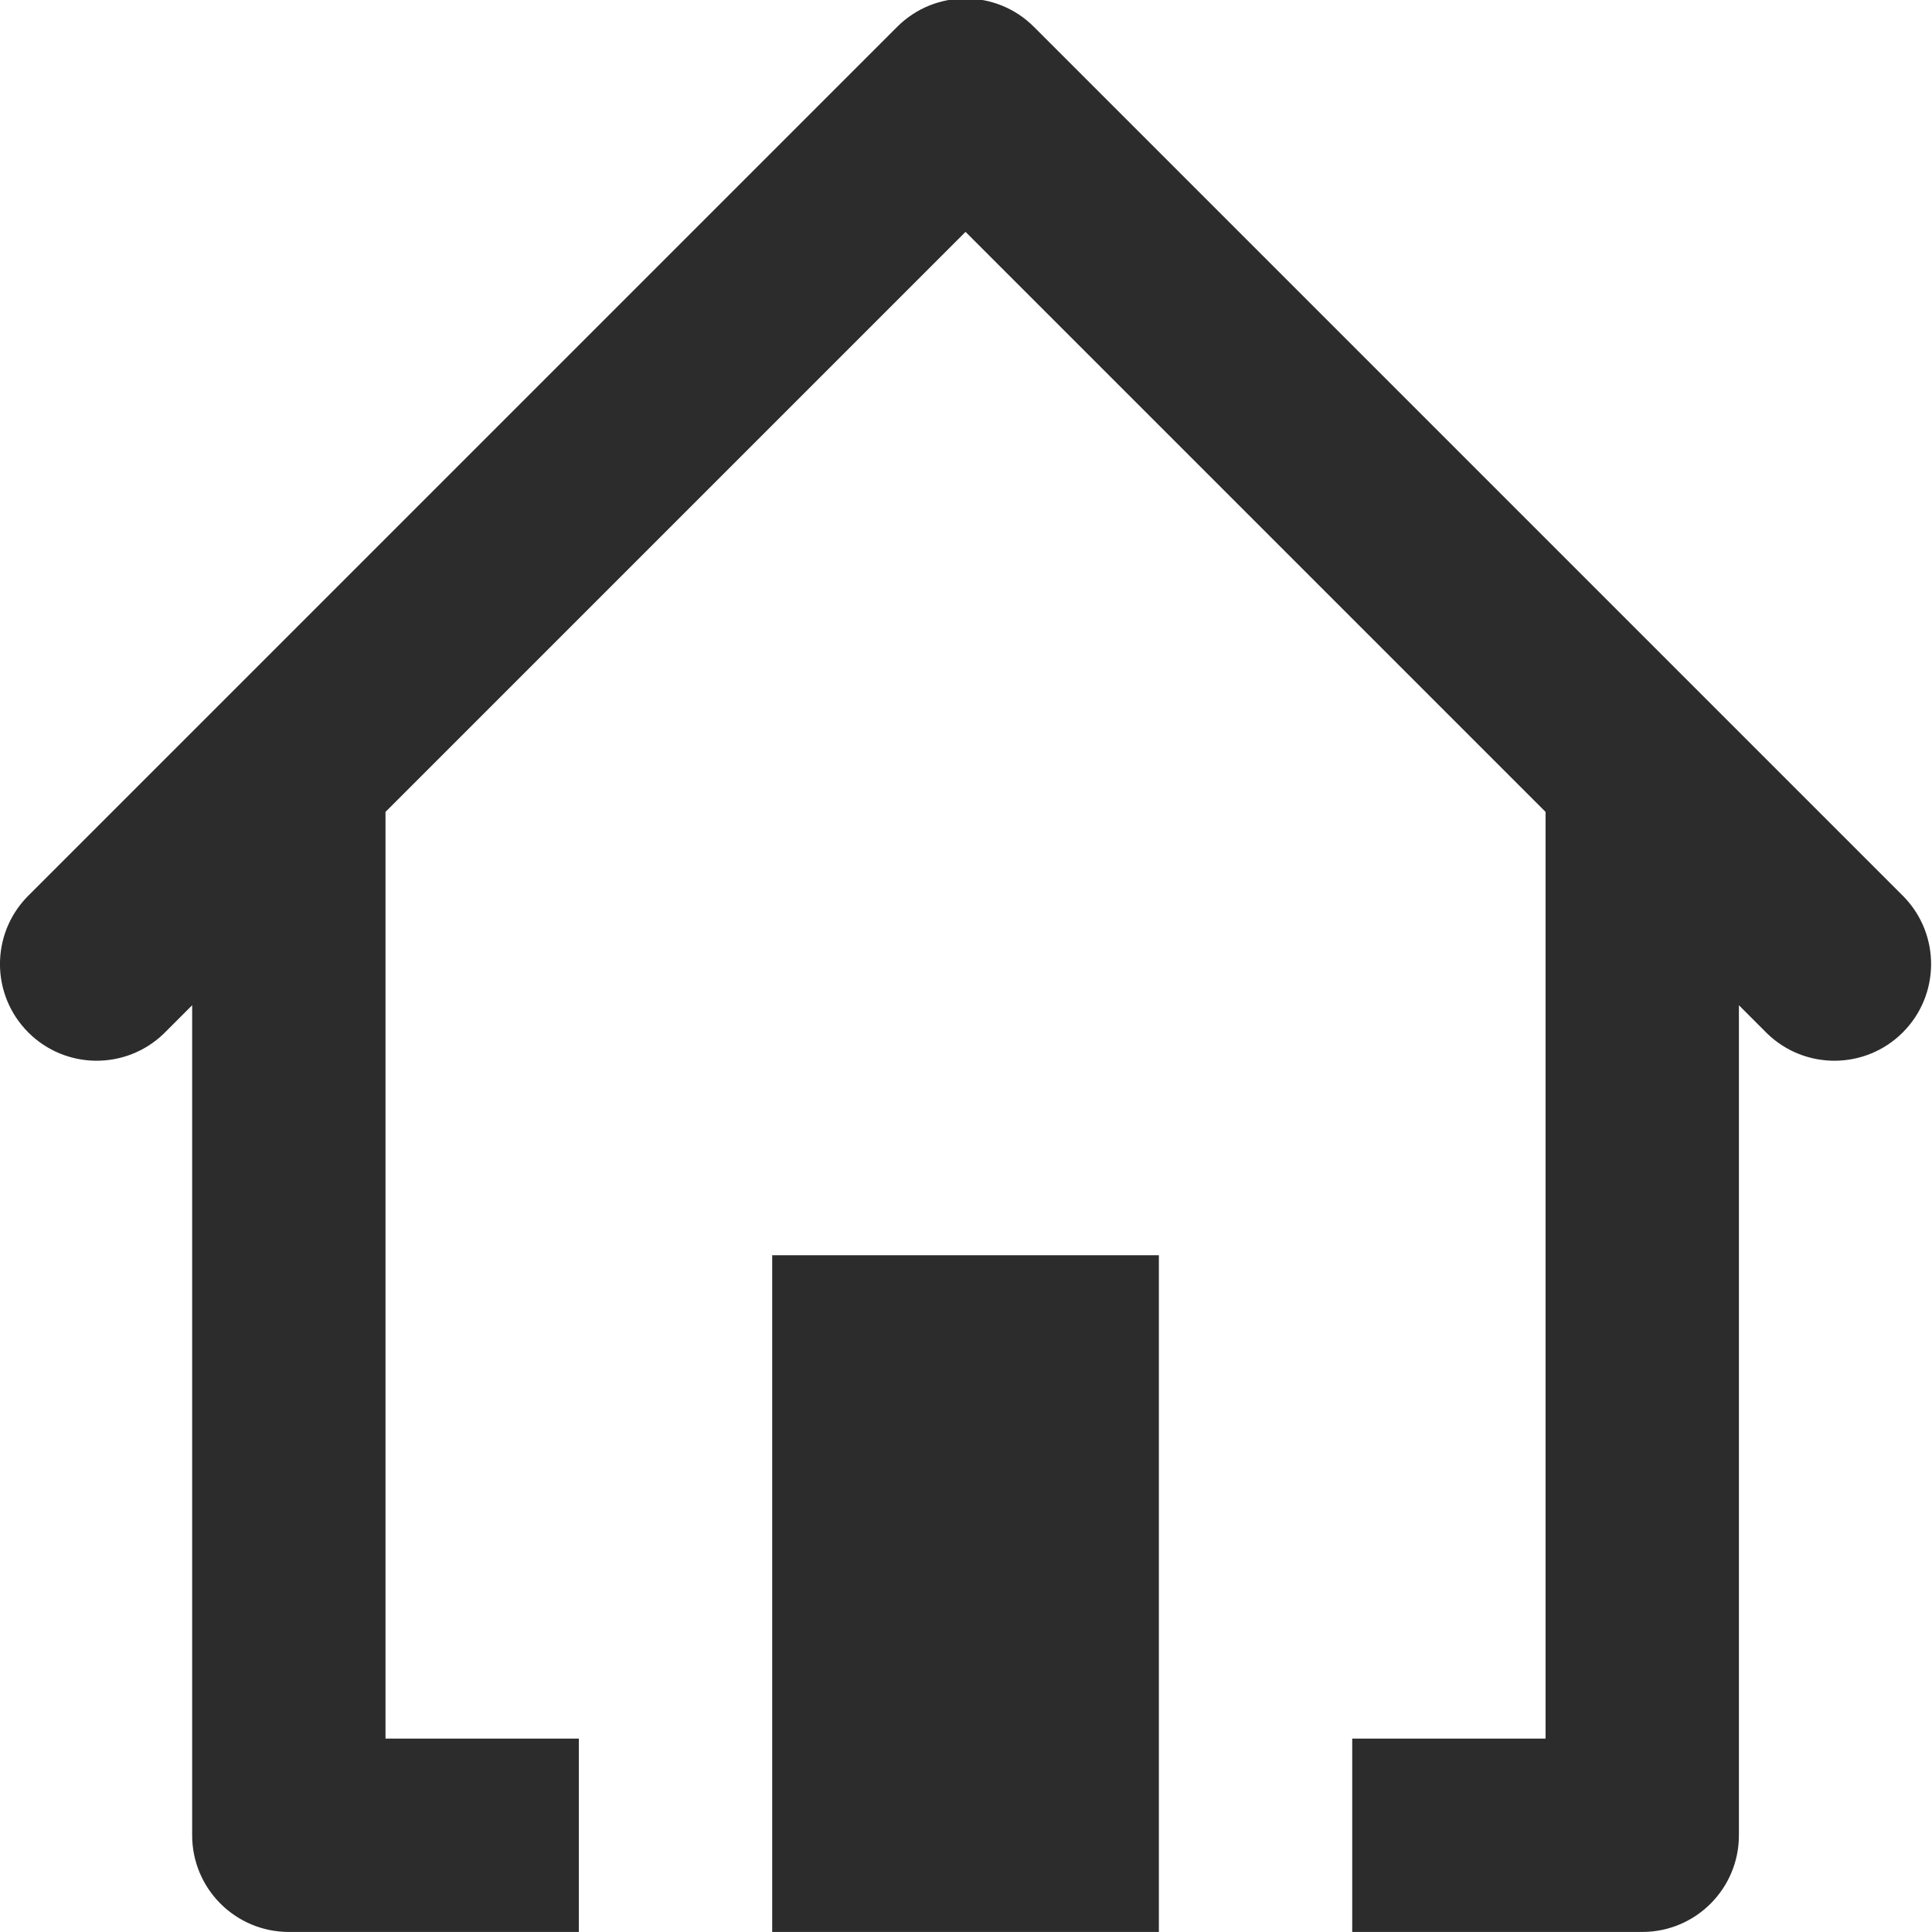
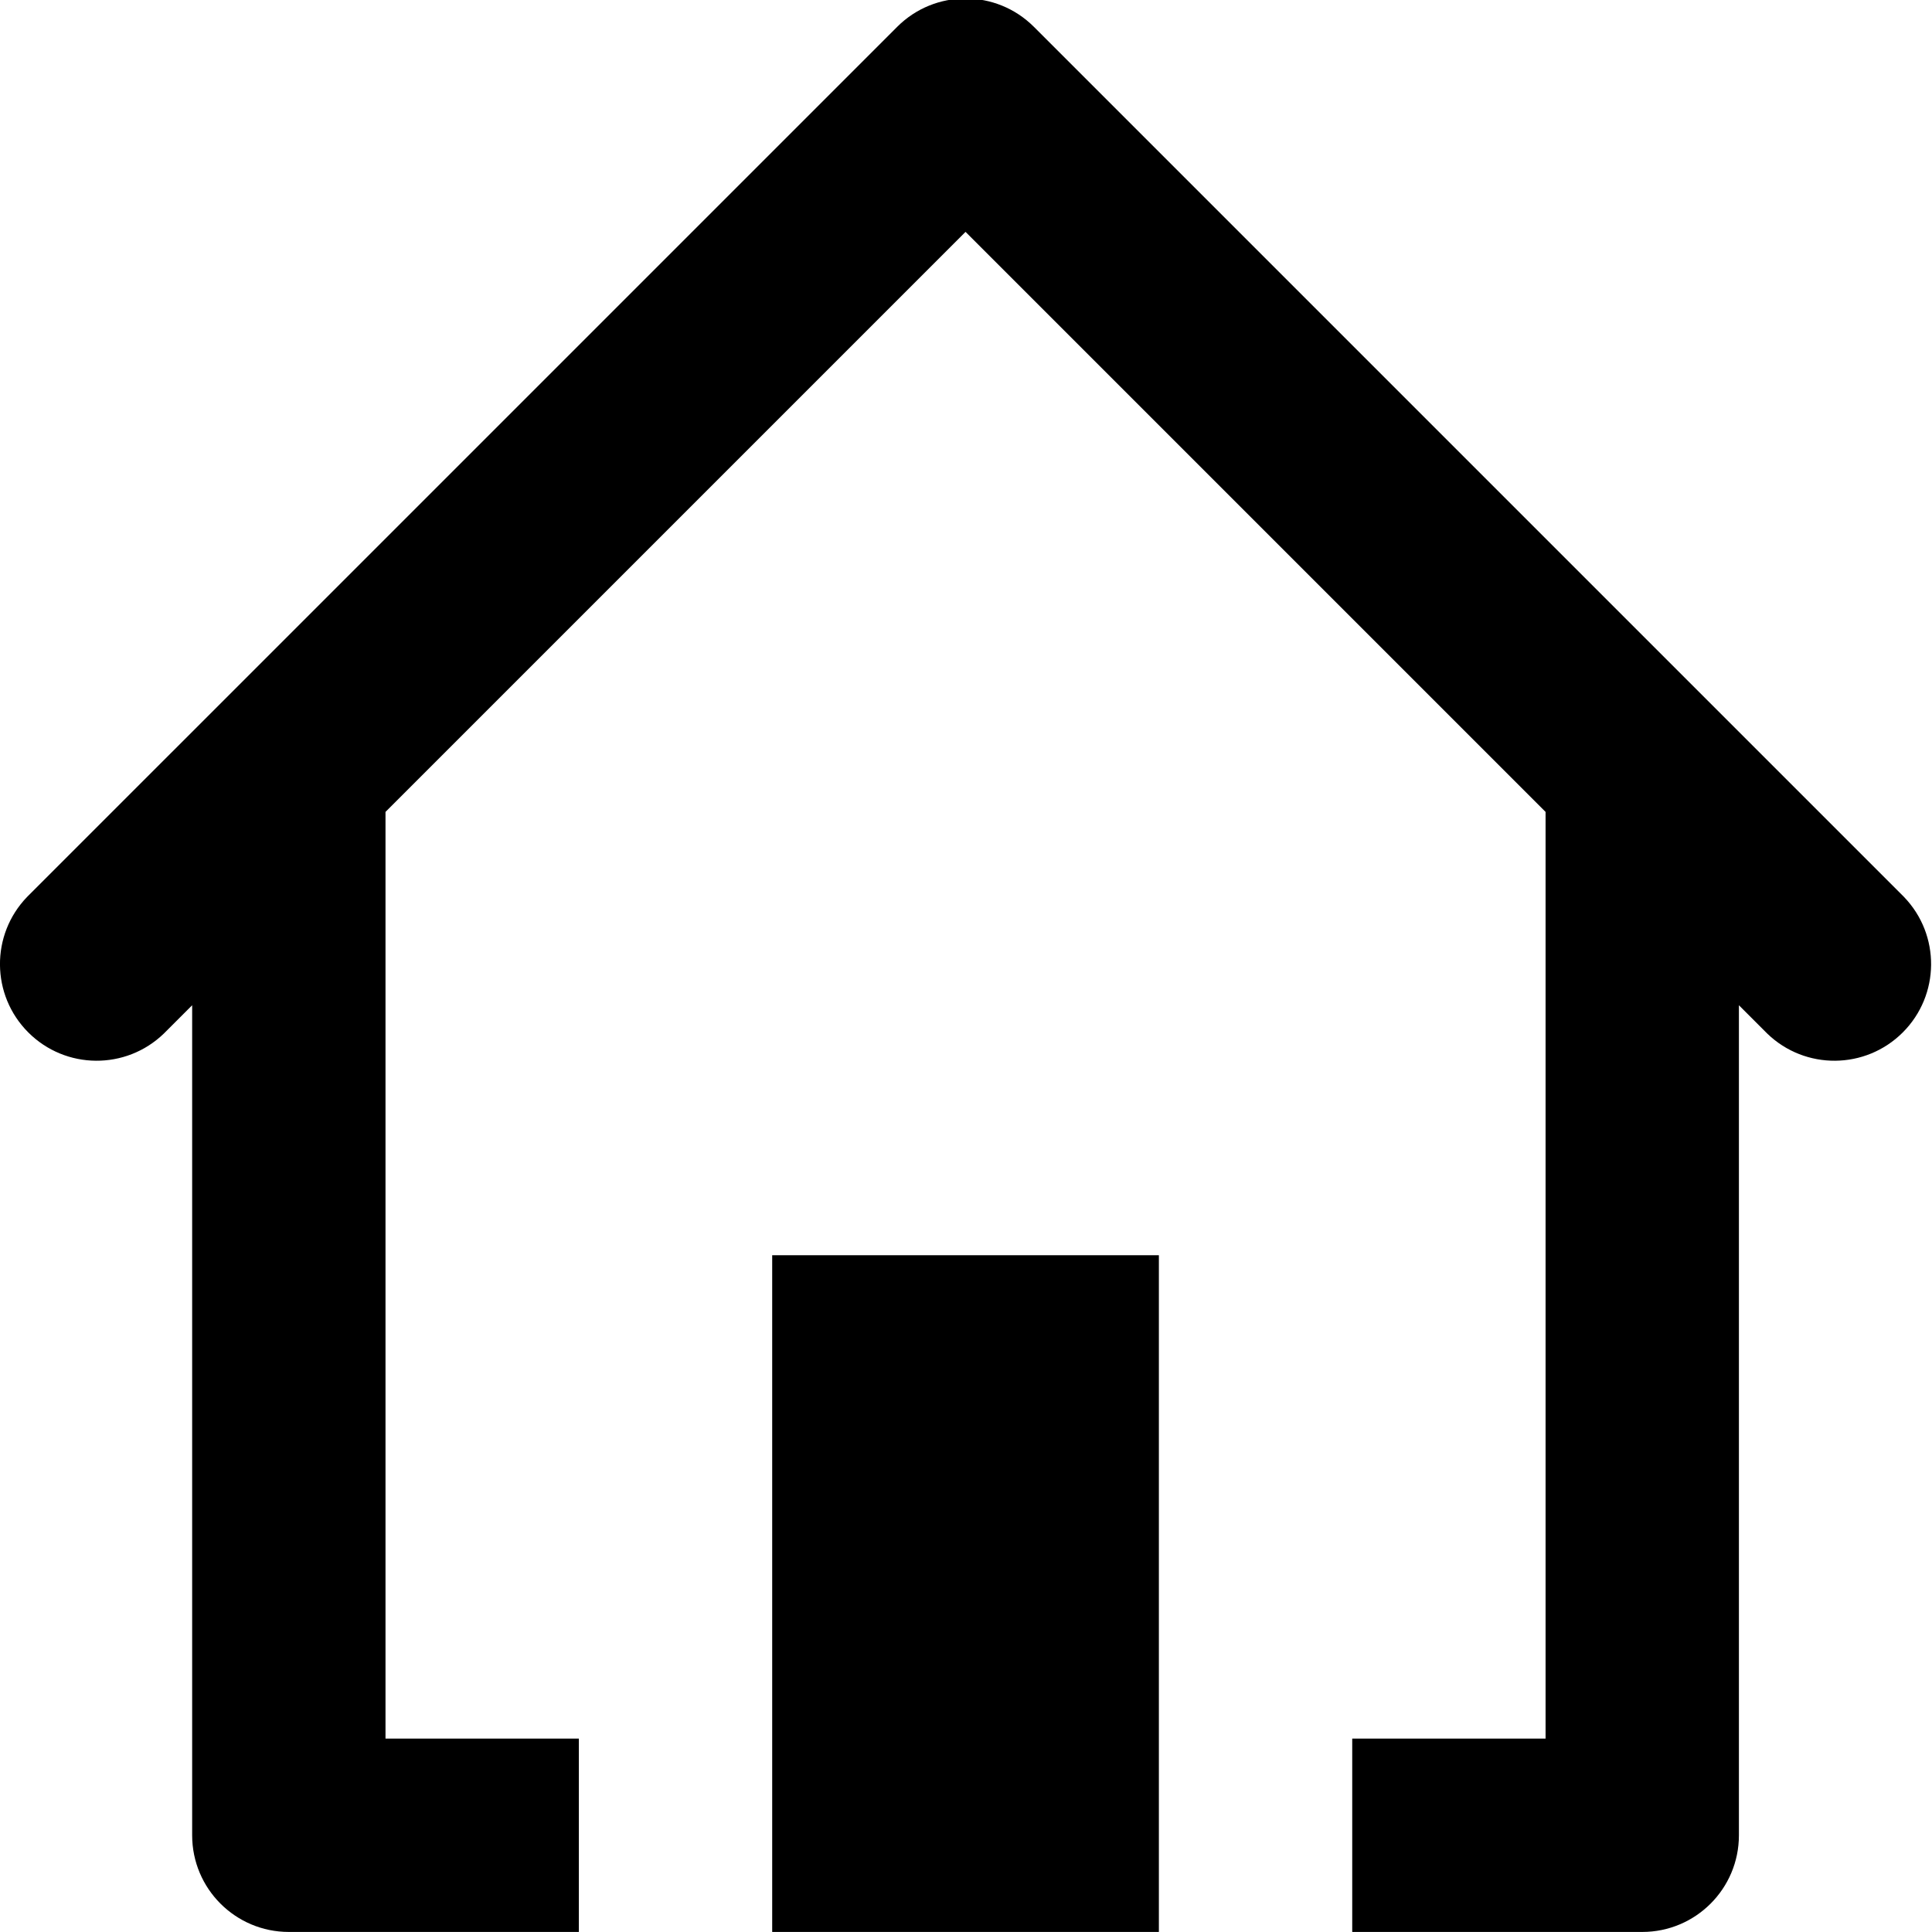
<svg xmlns="http://www.w3.org/2000/svg" t="1559716022694" class="icon" style="" viewBox="0 0 1024 1024" version="1.1" p-id="5675" width="48" height="48">
  <defs>
    <style type="text/css" />
  </defs>
-   <path d="M614.231 1023.974h-204.954v-358.669h204.954v358.669z m394.895-548.61l-461.146-461.146a51.238 51.238 0 0 0-72.451 0l-461.146 461.146a51.238 51.238 0 0 0 72.451 72.451l15.013-15.013v439.933a51.238 51.238 0 0 0 51.238 51.238h153.715v-102.477h-102.477V430.326l307.431-307.431 307.431 307.431v491.172h-102.477v102.477h153.715a51.238 51.238 0 0 0 51.238-51.238V532.803l15.013 15.013a51.238 51.238 0 0 0 72.451-72.451z" fill="#2c2c2c" p-id="5676" />
+   <path d="M614.231 1023.974h-204.954v-358.669h204.954v358.669z m394.895-548.61l-461.146-461.146a51.238 51.238 0 0 0-72.451 0l-461.146 461.146a51.238 51.238 0 0 0 72.451 72.451l15.013-15.013v439.933a51.238 51.238 0 0 0 51.238 51.238h153.715v-102.477h-102.477V430.326l307.431-307.431 307.431 307.431v491.172h-102.477v102.477h153.715a51.238 51.238 0 0 0 51.238-51.238V532.803l15.013 15.013a51.238 51.238 0 0 0 72.451-72.451z" p-id="5676" />
</svg>
